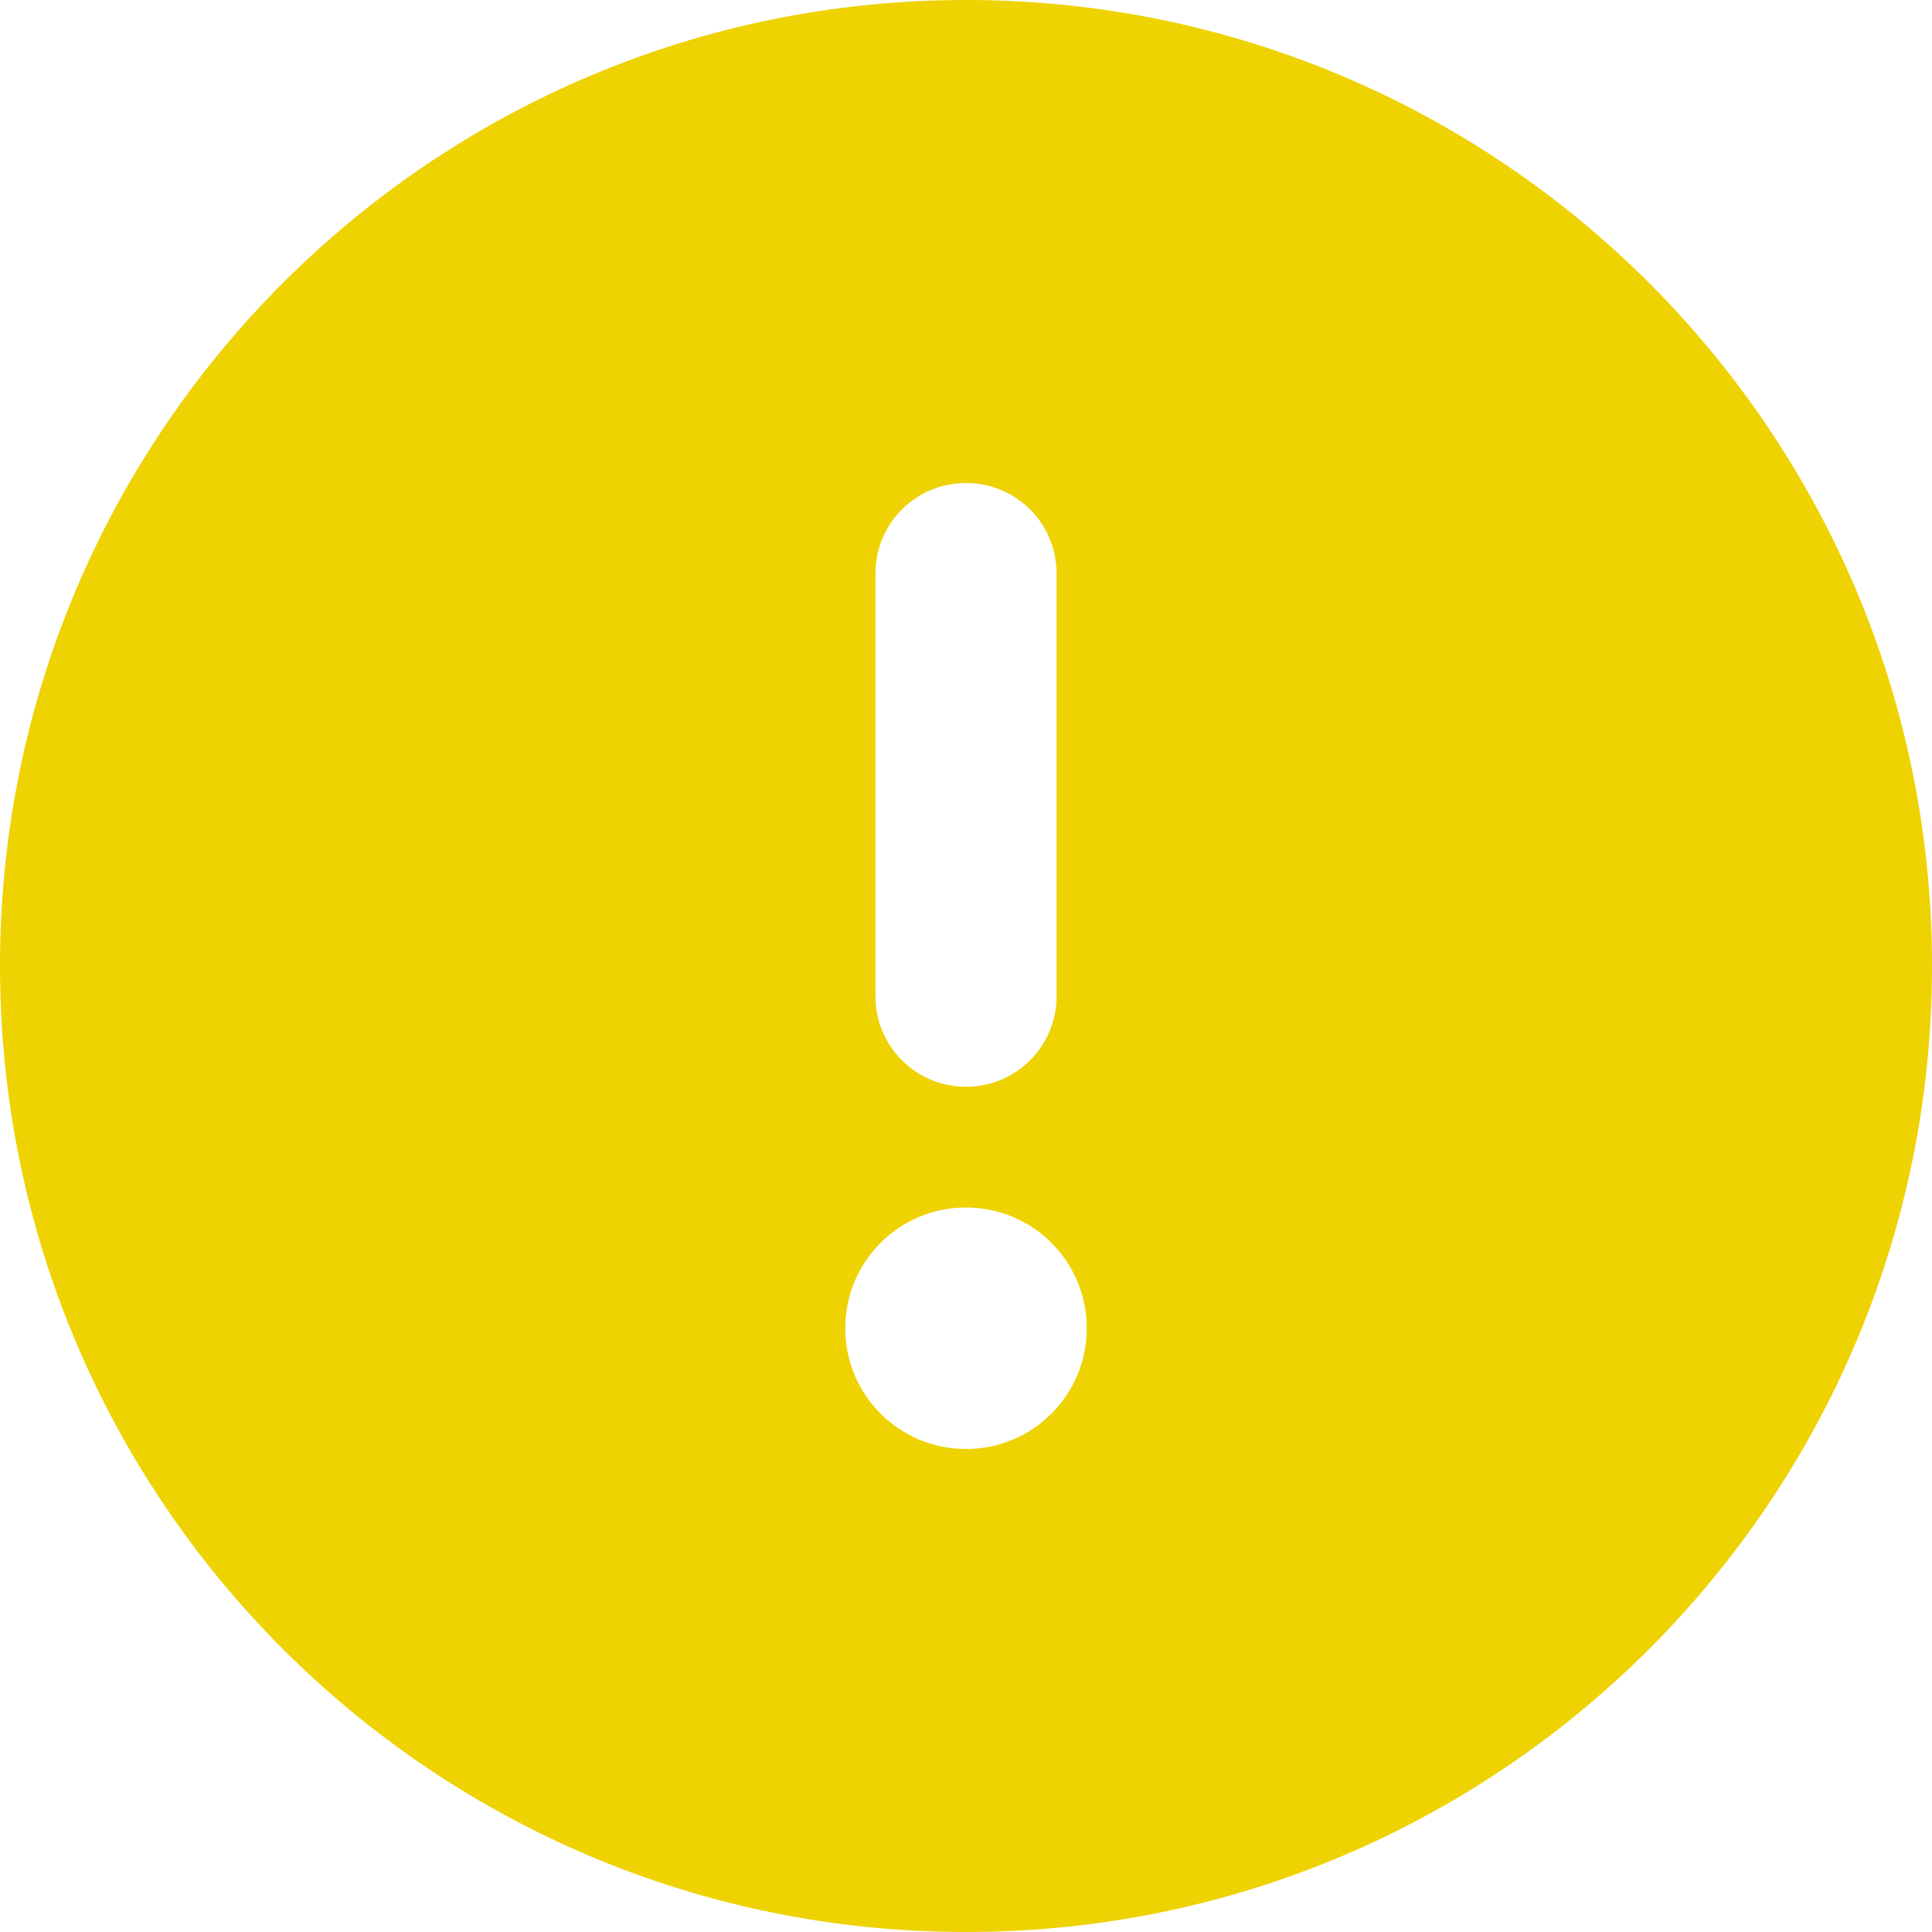
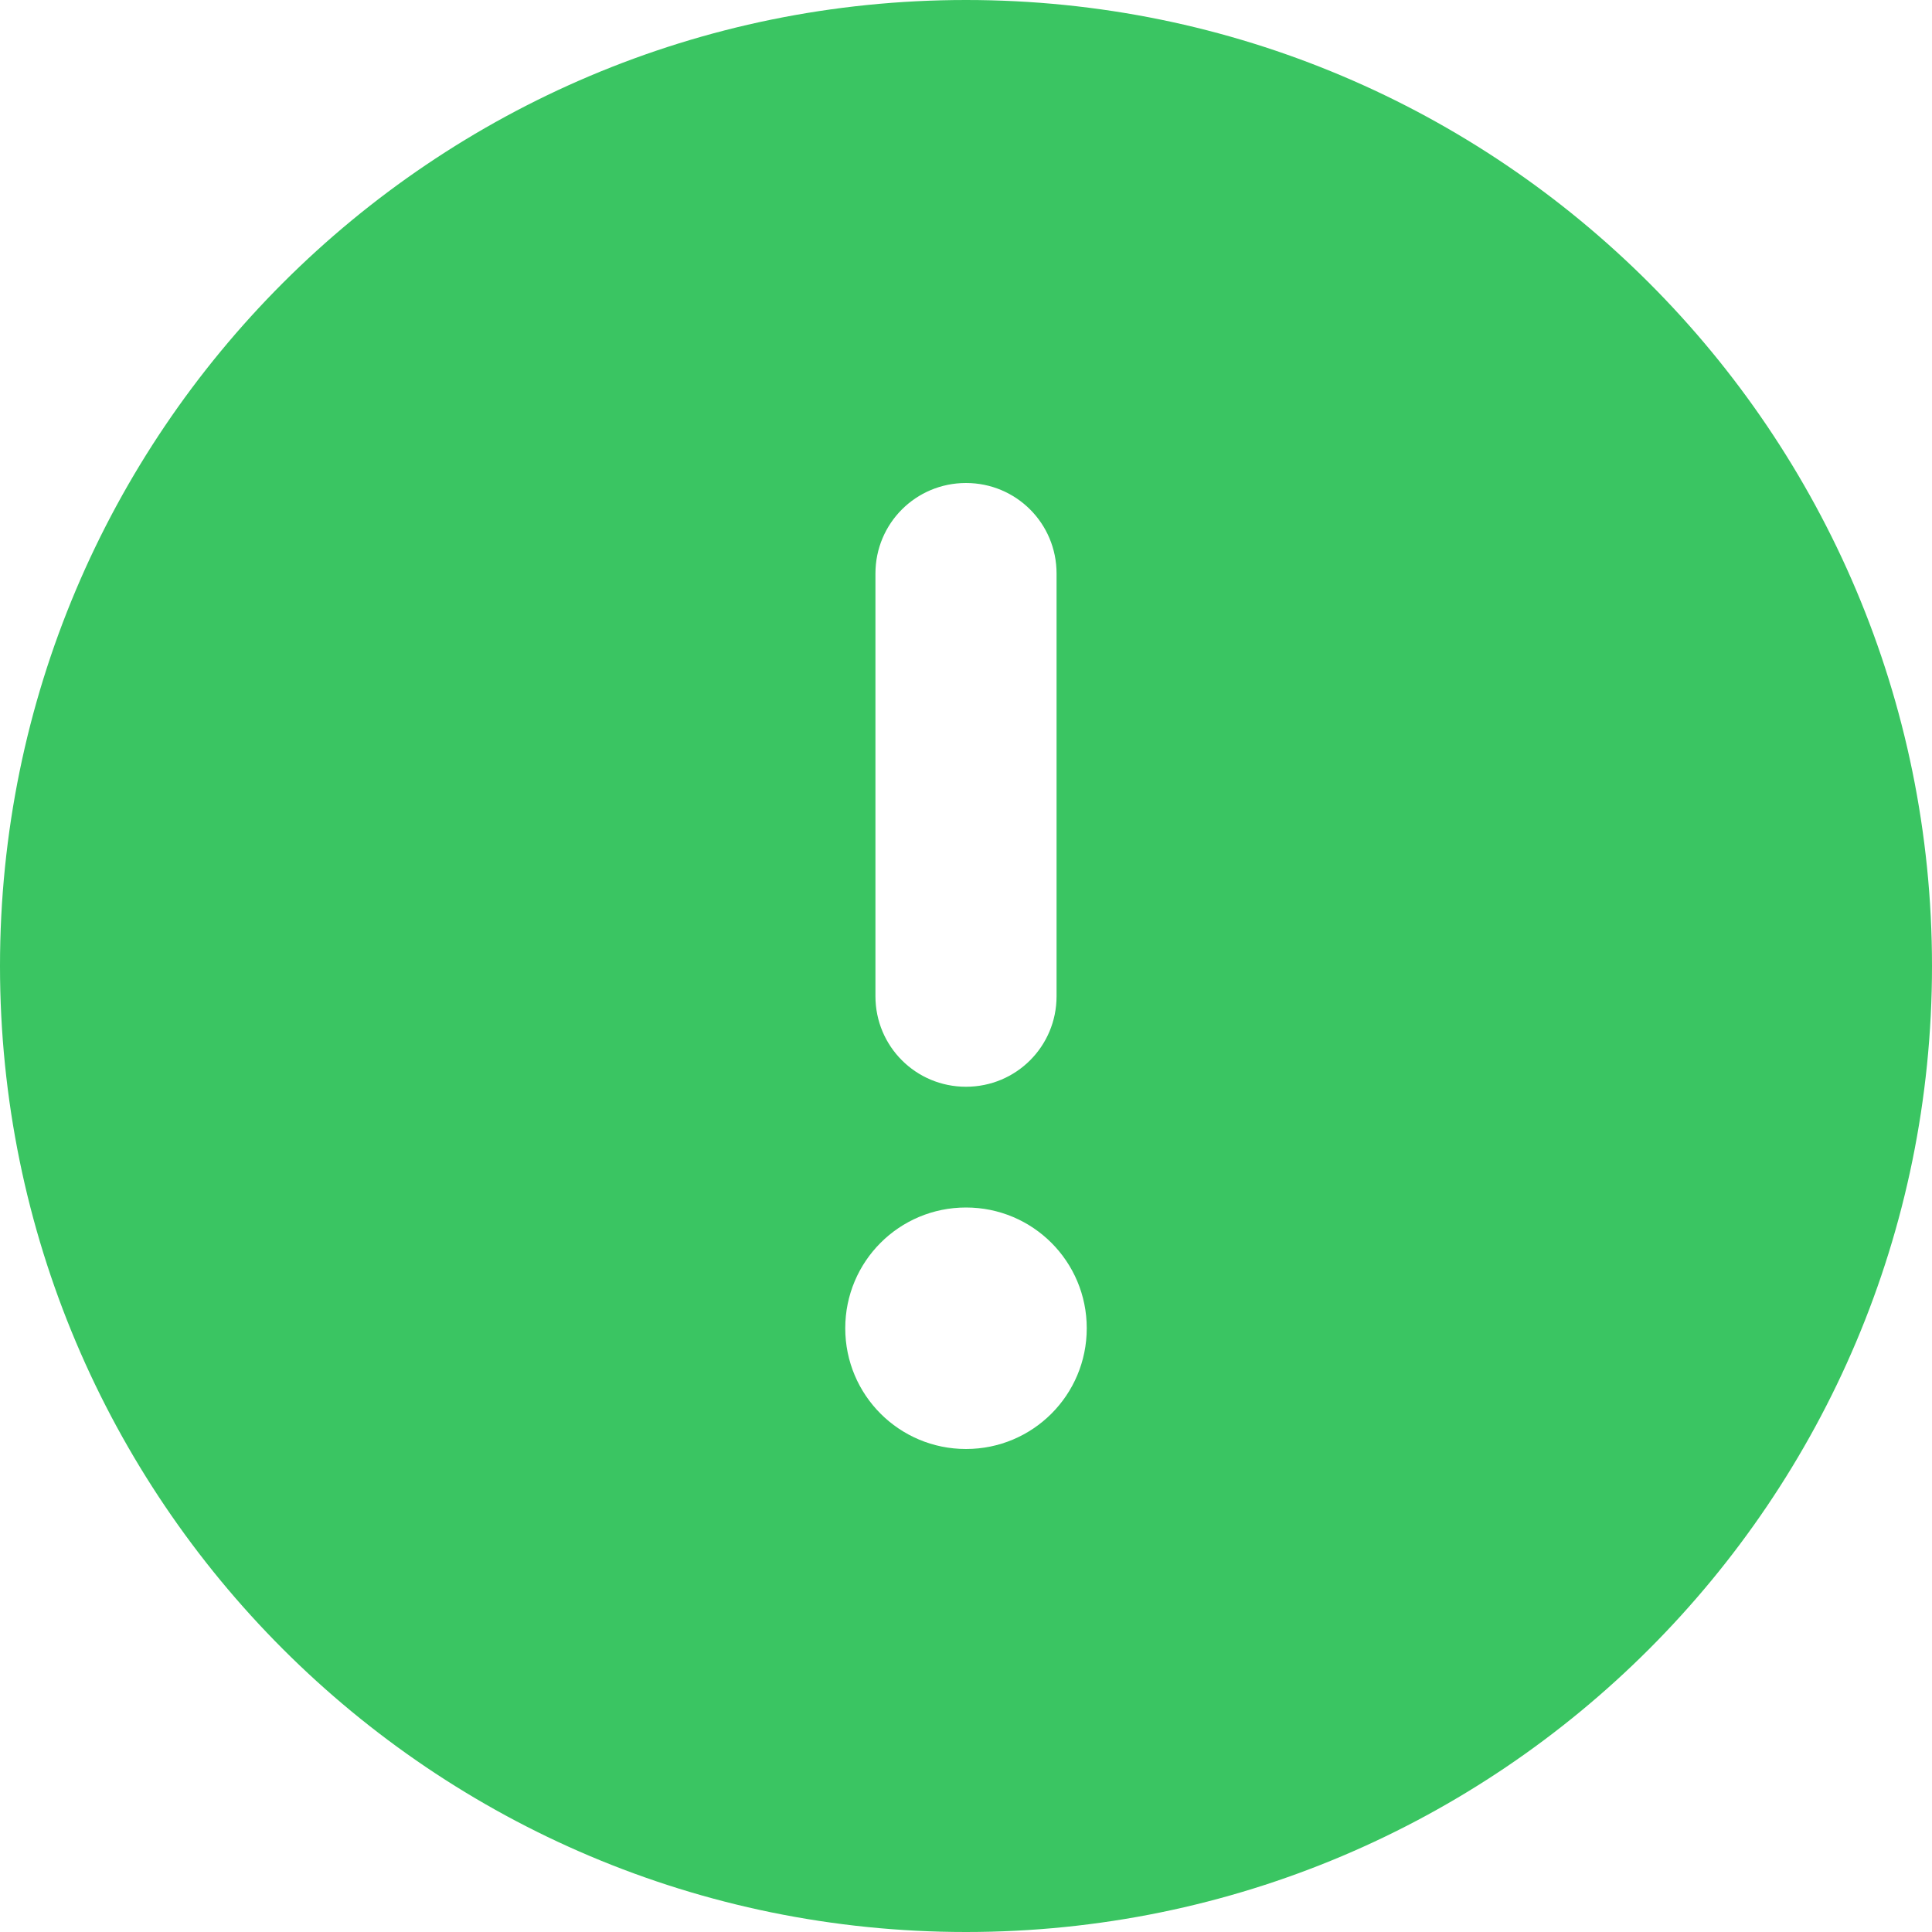
<svg xmlns="http://www.w3.org/2000/svg" viewBox="0 0 512 512">
-   <path fill="#eed202" d="M256 512c141.4 0 256-114.6 256-256S397.4 0 256 0S0 114.6 0 256S114.6 512 256 512zm0-384c13.3 0 24 10.7 24 24V264c0 13.3-10.7 24-24 24s-24-10.7-24-24V152c0-13.3 10.7-24 24-24zm32 224c0 17.7-14.3 32-32 32s-32-14.3-32-32s14.3-32 32-32s32 14.3 32 32z" />
+   <path fill="#3ac562" d="M256 512c141.4 0 256-114.6 256-256S397.4 0 256 0S0 114.6 0 256S114.6 512 256 512zm0-384c13.3 0 24 10.7 24 24V264c0 13.3-10.7 24-24 24s-24-10.7-24-24V152c0-13.3 10.7-24 24-24zm32 224c0 17.7-14.3 32-32 32s-32-14.3-32-32s14.3-32 32-32s32 14.3 32 32z" />
</svg>
